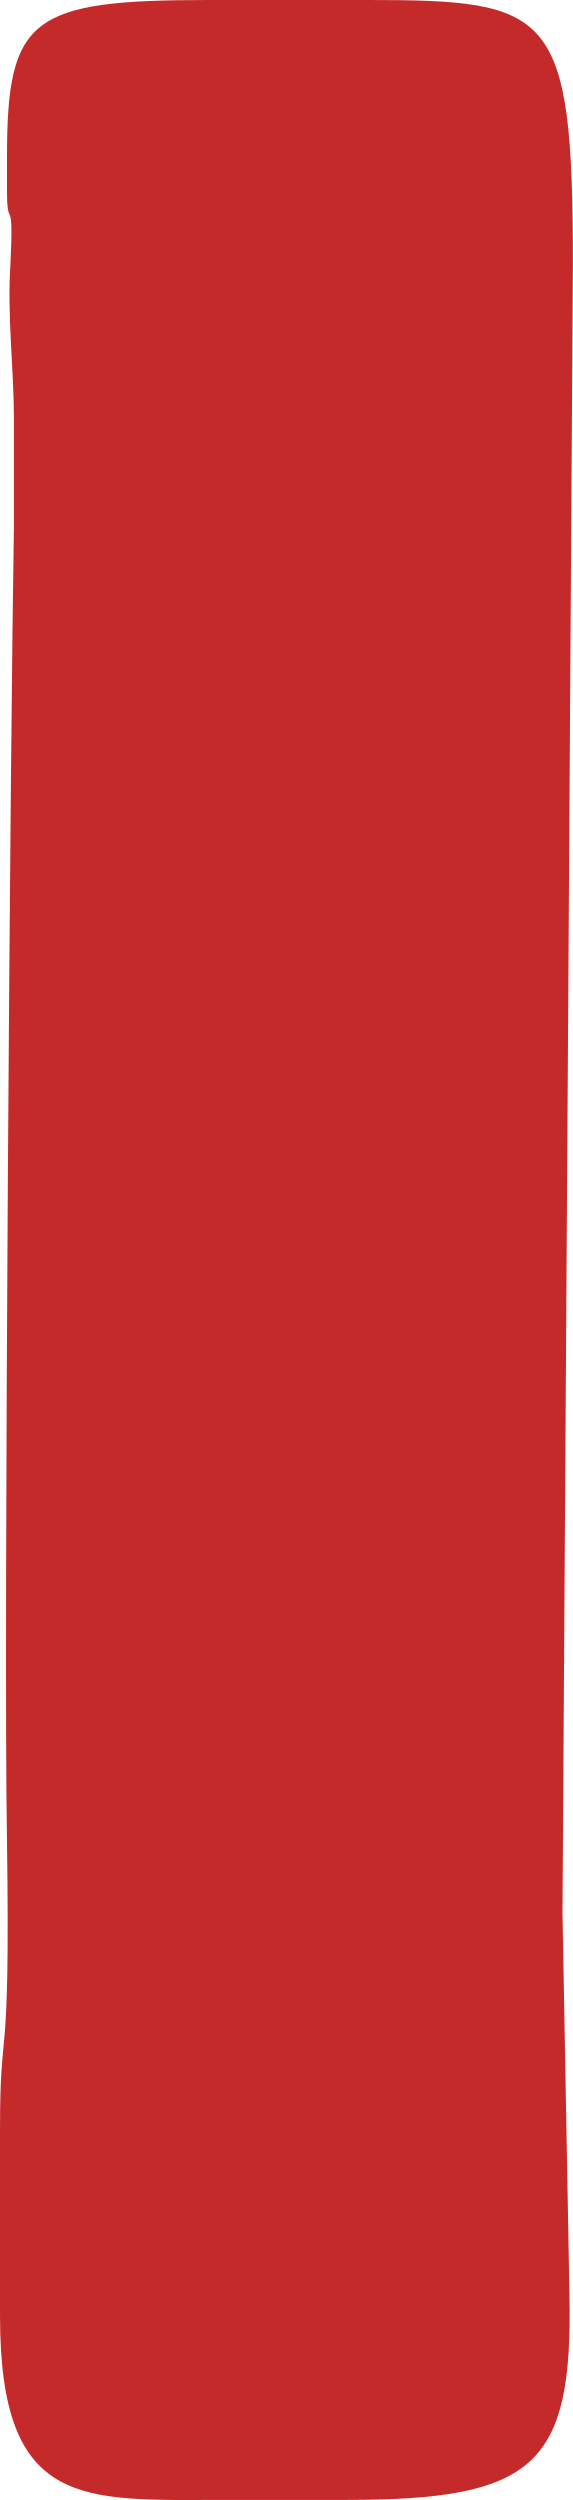
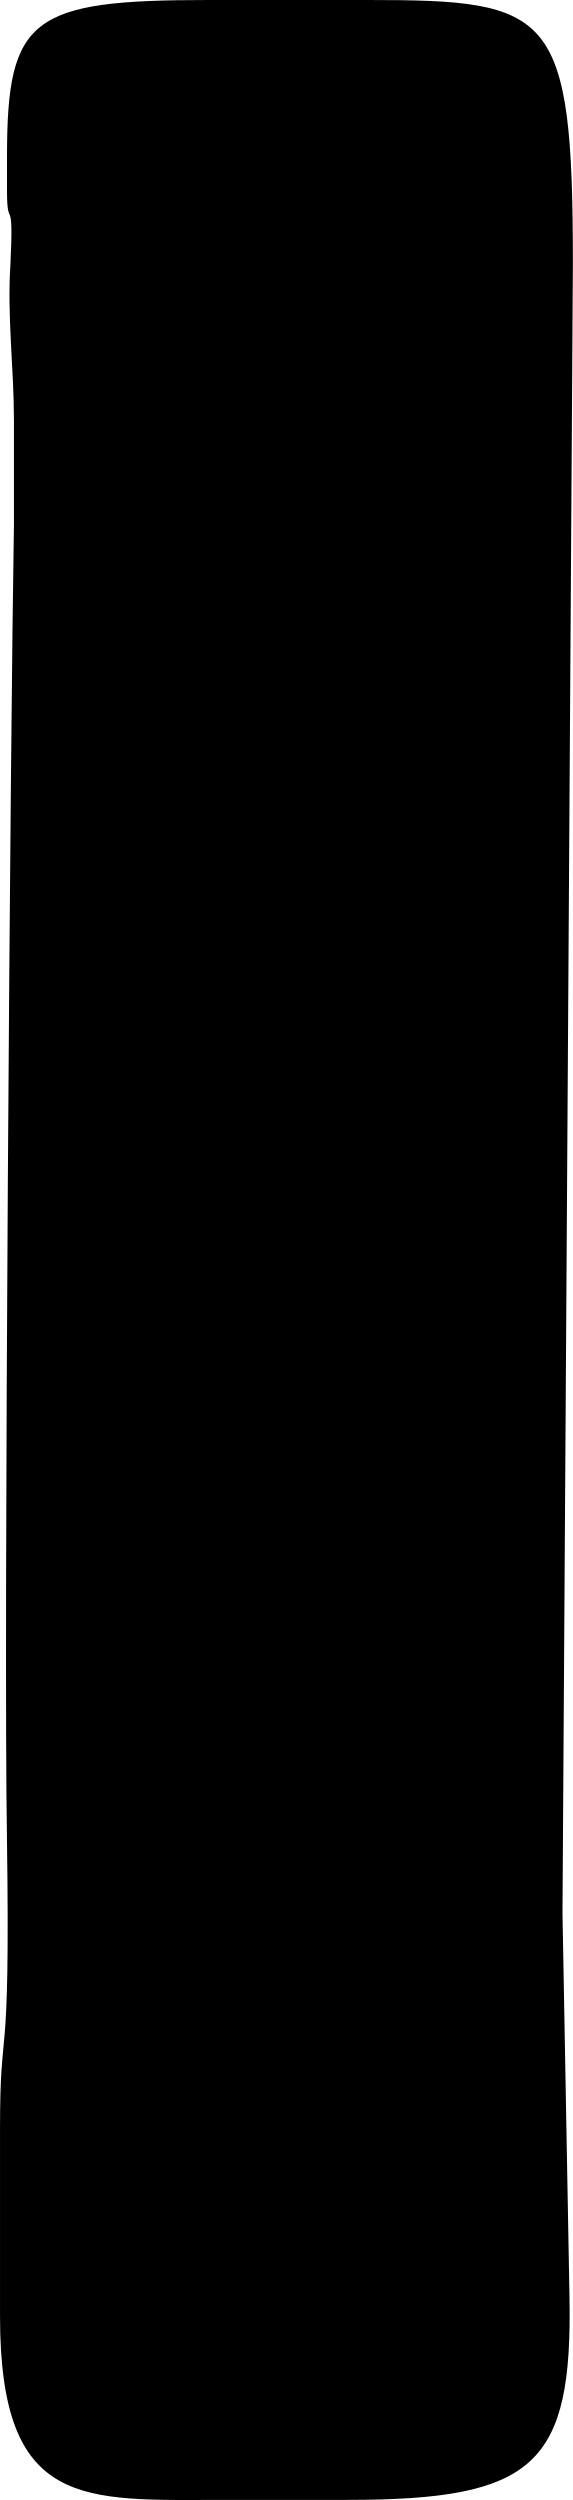
<svg xmlns="http://www.w3.org/2000/svg" width="41.138" height="179.52" viewBox="0 0 41.138 179.52">
-   <path id="Path_2418" data-name="Path 2418" d="M239.438,62.271c13.215,0,14.709.75,14.709,18.95L253.4,199.649l.5,27.426c.248,12.218-2.494,14.709-15.958,14.709h-8.726c-10.223,0-16.206.75-16.206-13.212V215.109c0-8.229.747-3.243.5-20.7-.25-14.21.248-80.032.5-94.494V92.44c0-3.741-.5-7.48-.25-11.219.25-5.237-.248-2.245-.248-5.237V73.491c0-9.972,1.744-11.22,14.46-11.22Z" transform="translate(-213.009 -62.271)" fill="#c42a2a" />
+   <path id="Path_2418" data-name="Path 2418" d="M239.438,62.271c13.215,0,14.709.75,14.709,18.95L253.4,199.649l.5,27.426c.248,12.218-2.494,14.709-15.958,14.709h-8.726c-10.223,0-16.206.75-16.206-13.212V215.109c0-8.229.747-3.243.5-20.7-.25-14.21.248-80.032.5-94.494V92.44c0-3.741-.5-7.48-.25-11.219.25-5.237-.248-2.245-.248-5.237V73.491c0-9.972,1.744-11.22,14.46-11.22Z" transform="translate(-213.009 -62.271)" />
</svg>
